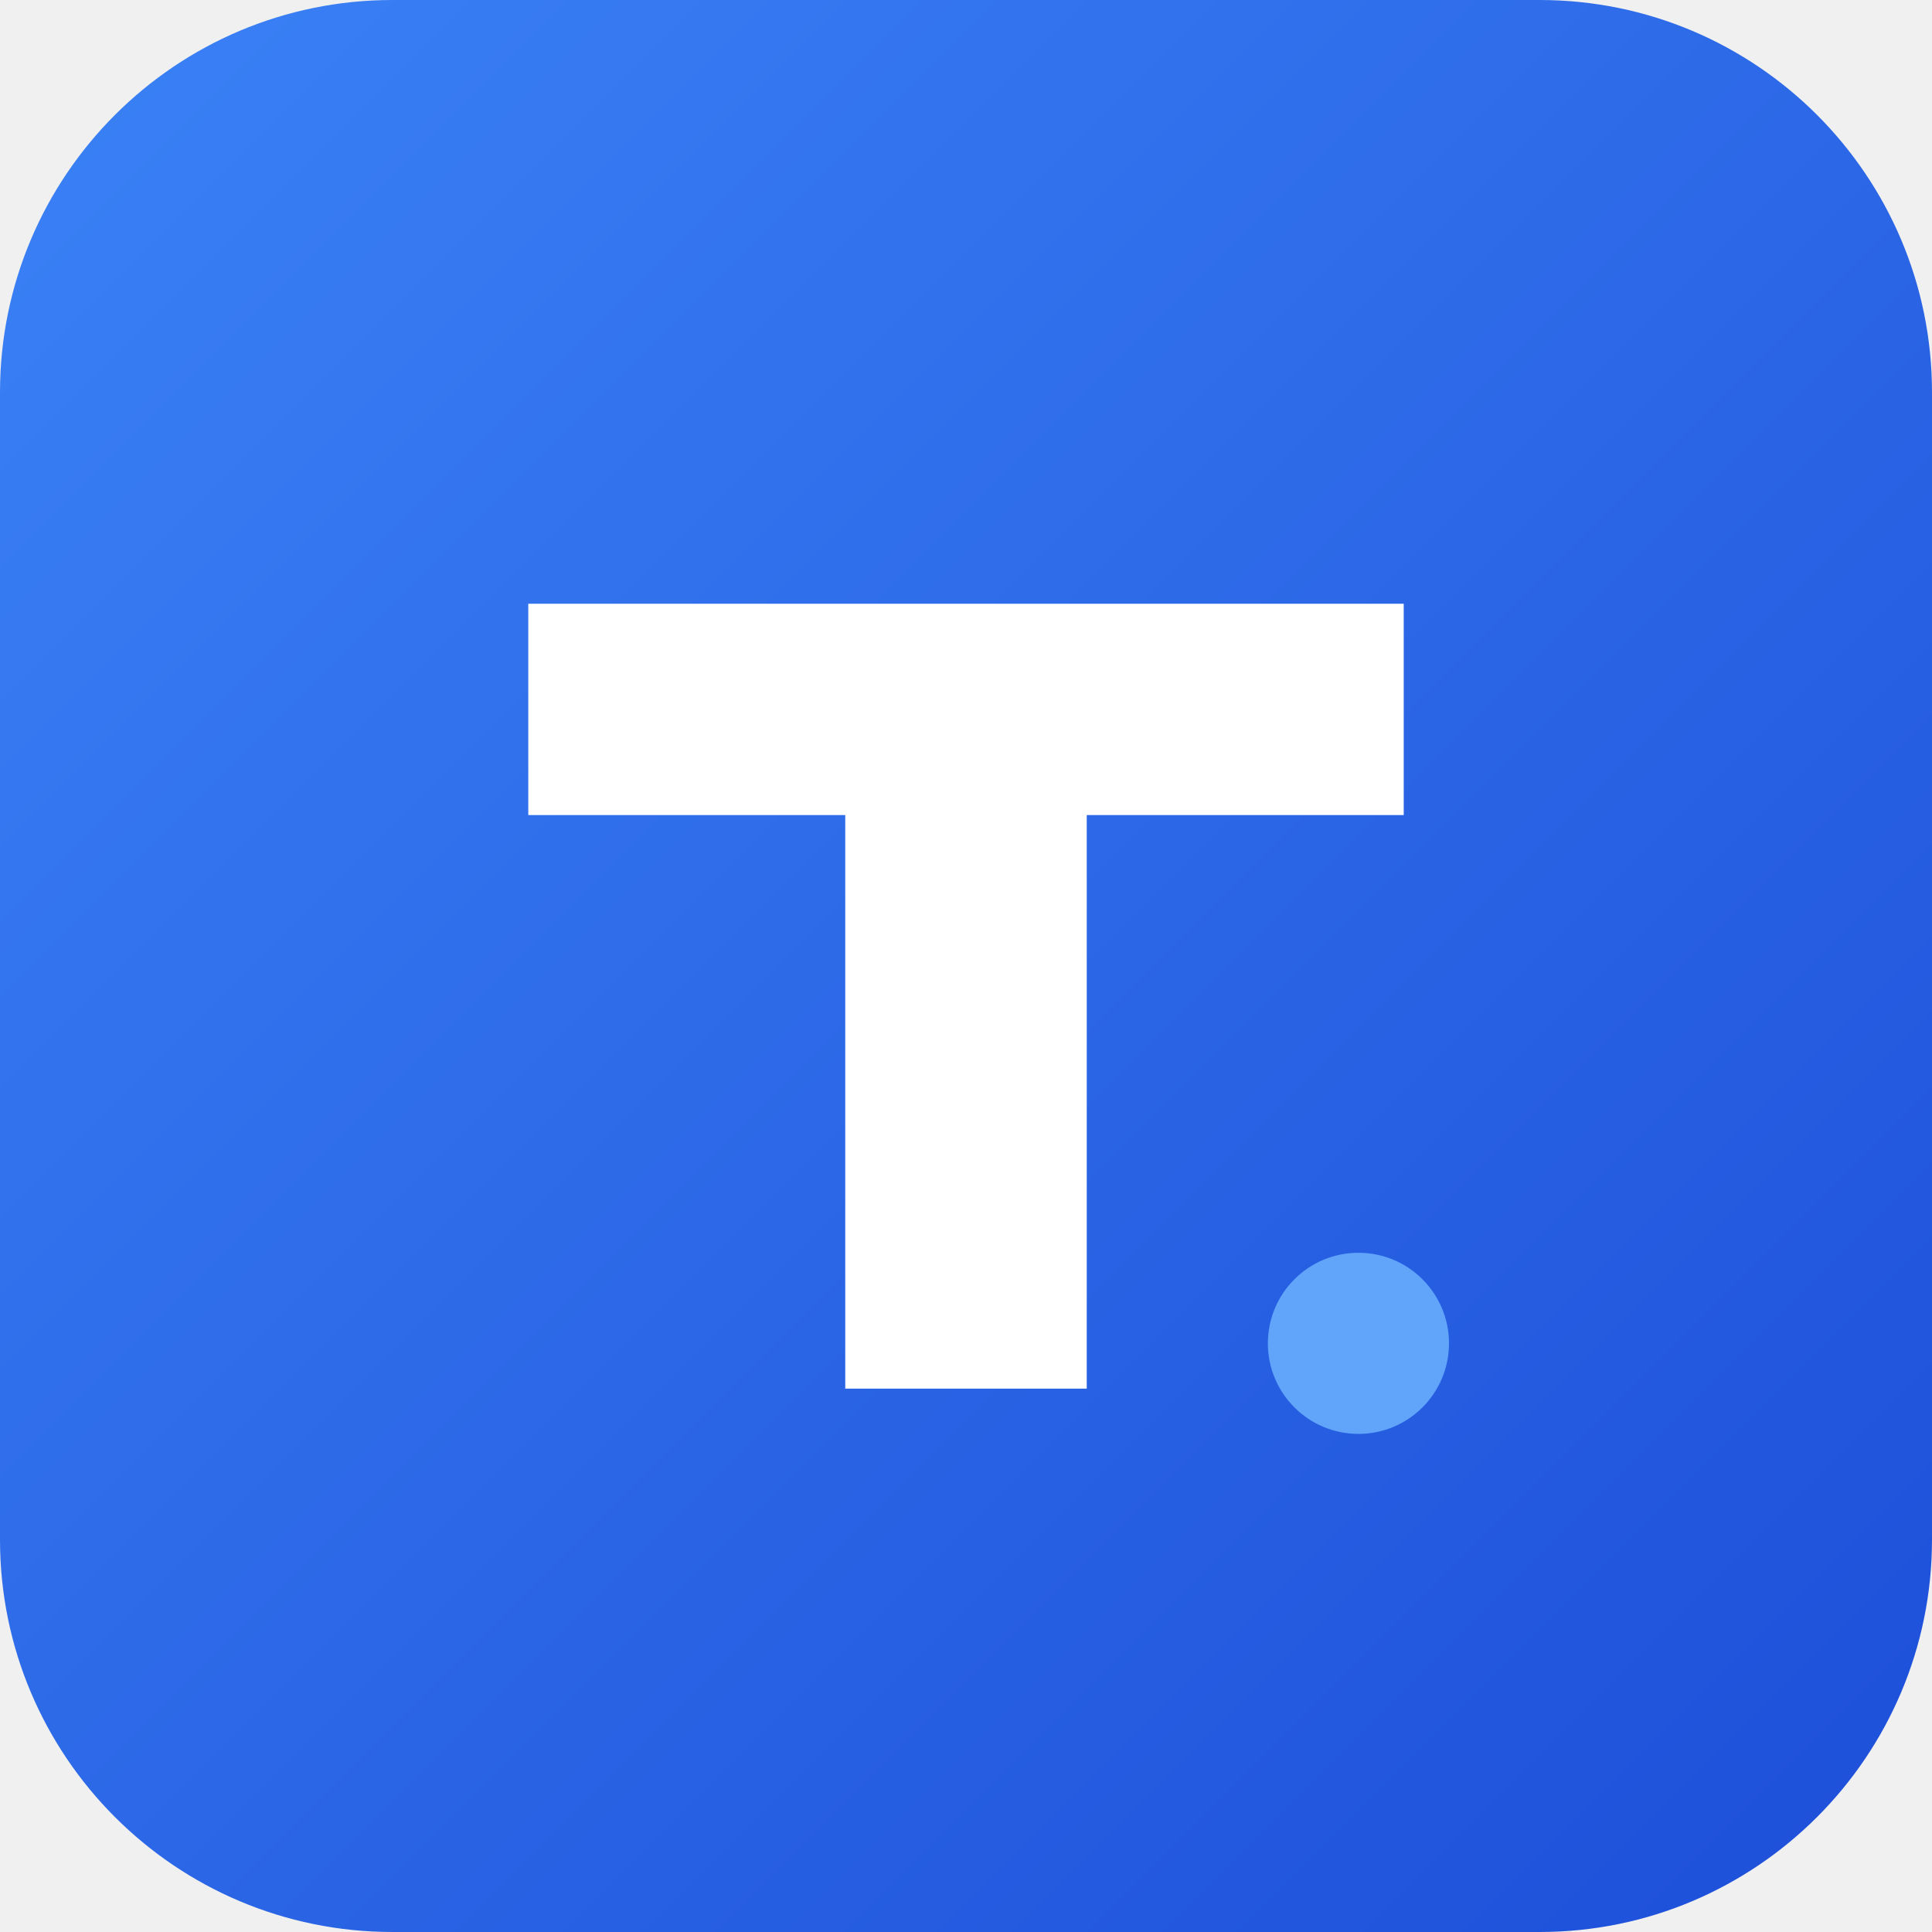
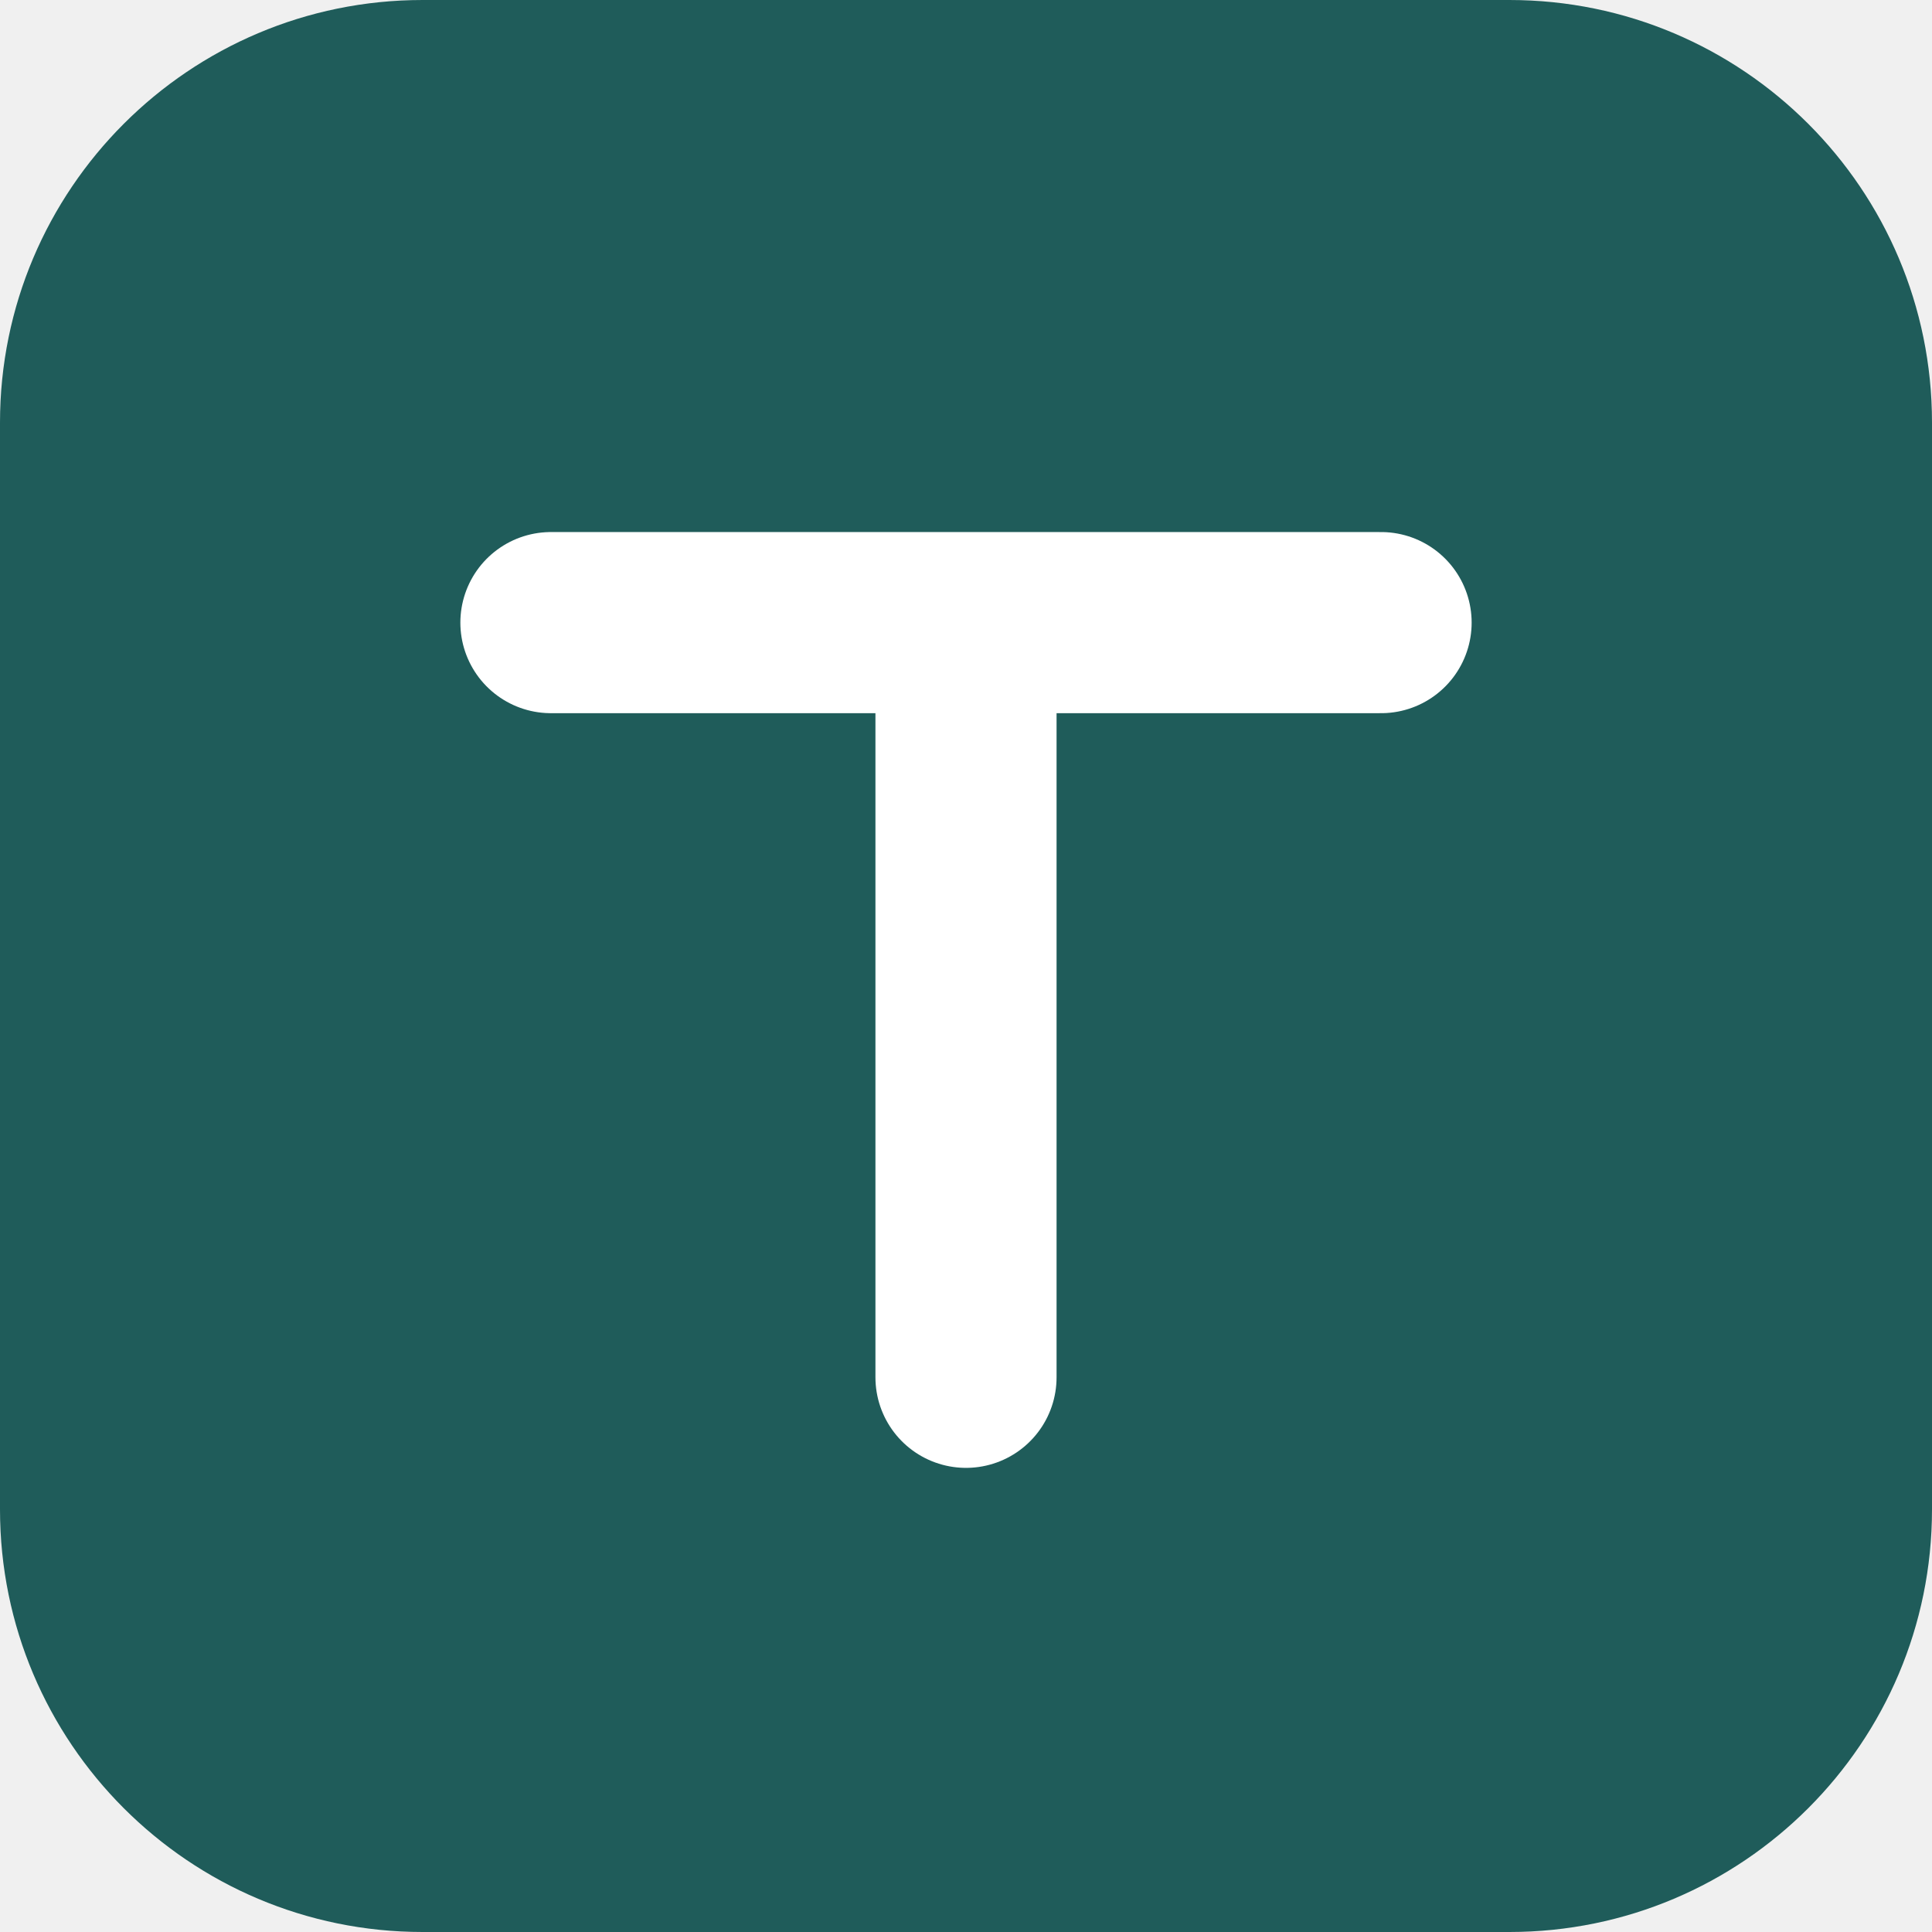
<svg xmlns="http://www.w3.org/2000/svg" viewBox="0 0 512 512" width="512" height="512">
-   <defs>
-     <linearGradient id="grad" x1="0%" y1="0%" x2="100%" y2="100%">
-       <stop offset="0%" style="stop-color:#3b82f6;stop-opacity:1" />
-       <stop offset="100%" style="stop-color:#1d4ed8;stop-opacity:1" />
-     </linearGradient>
-   </defs>
-   <rect width="512" height="512" rx="104" fill="url(#grad)" />
-   <path d="M140 160 H372 V216 H288 V368 H224 V216 H140 Z" fill="#ffffff" />
-   <circle cx="360" cy="356" r="24" fill="#60a5fa" />
+   <rect width="512" height="512" rx="112" fill="#1f5c5a" />
+   <path d="M146 165h220M256 165v200" stroke="#ffffff" stroke-width="48" stroke-linecap="round" fill="none" />
</svg>
